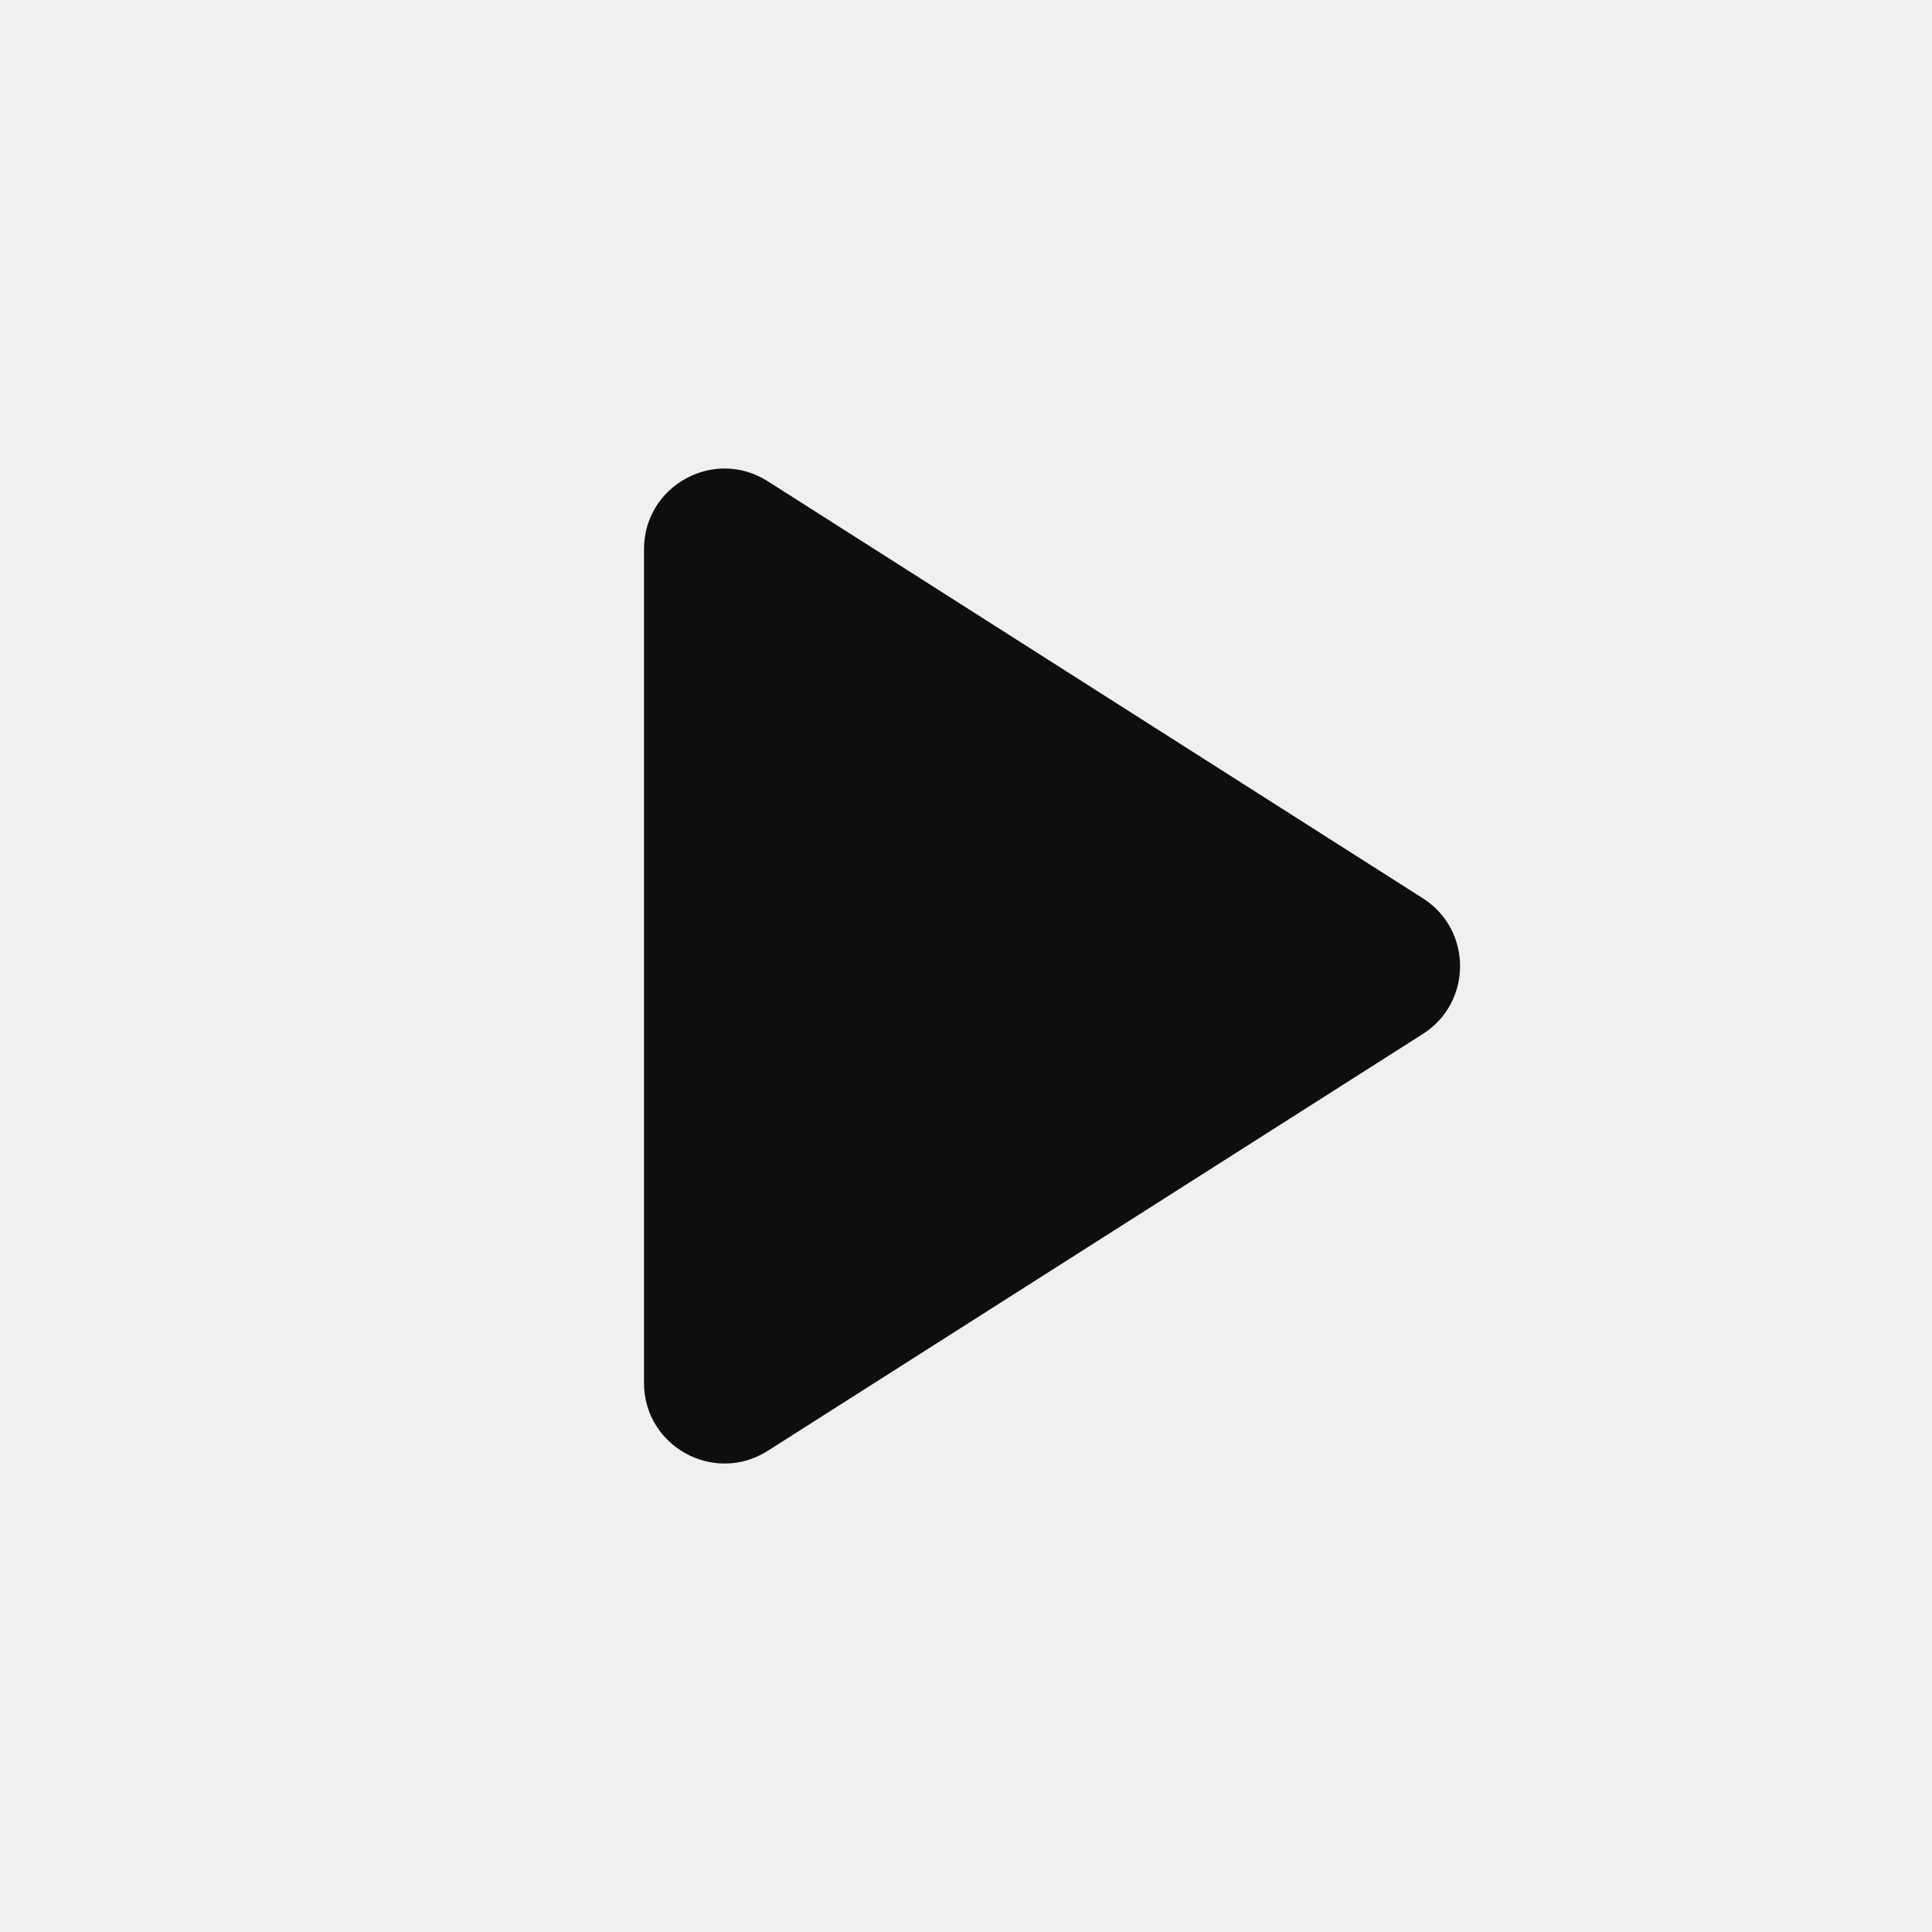
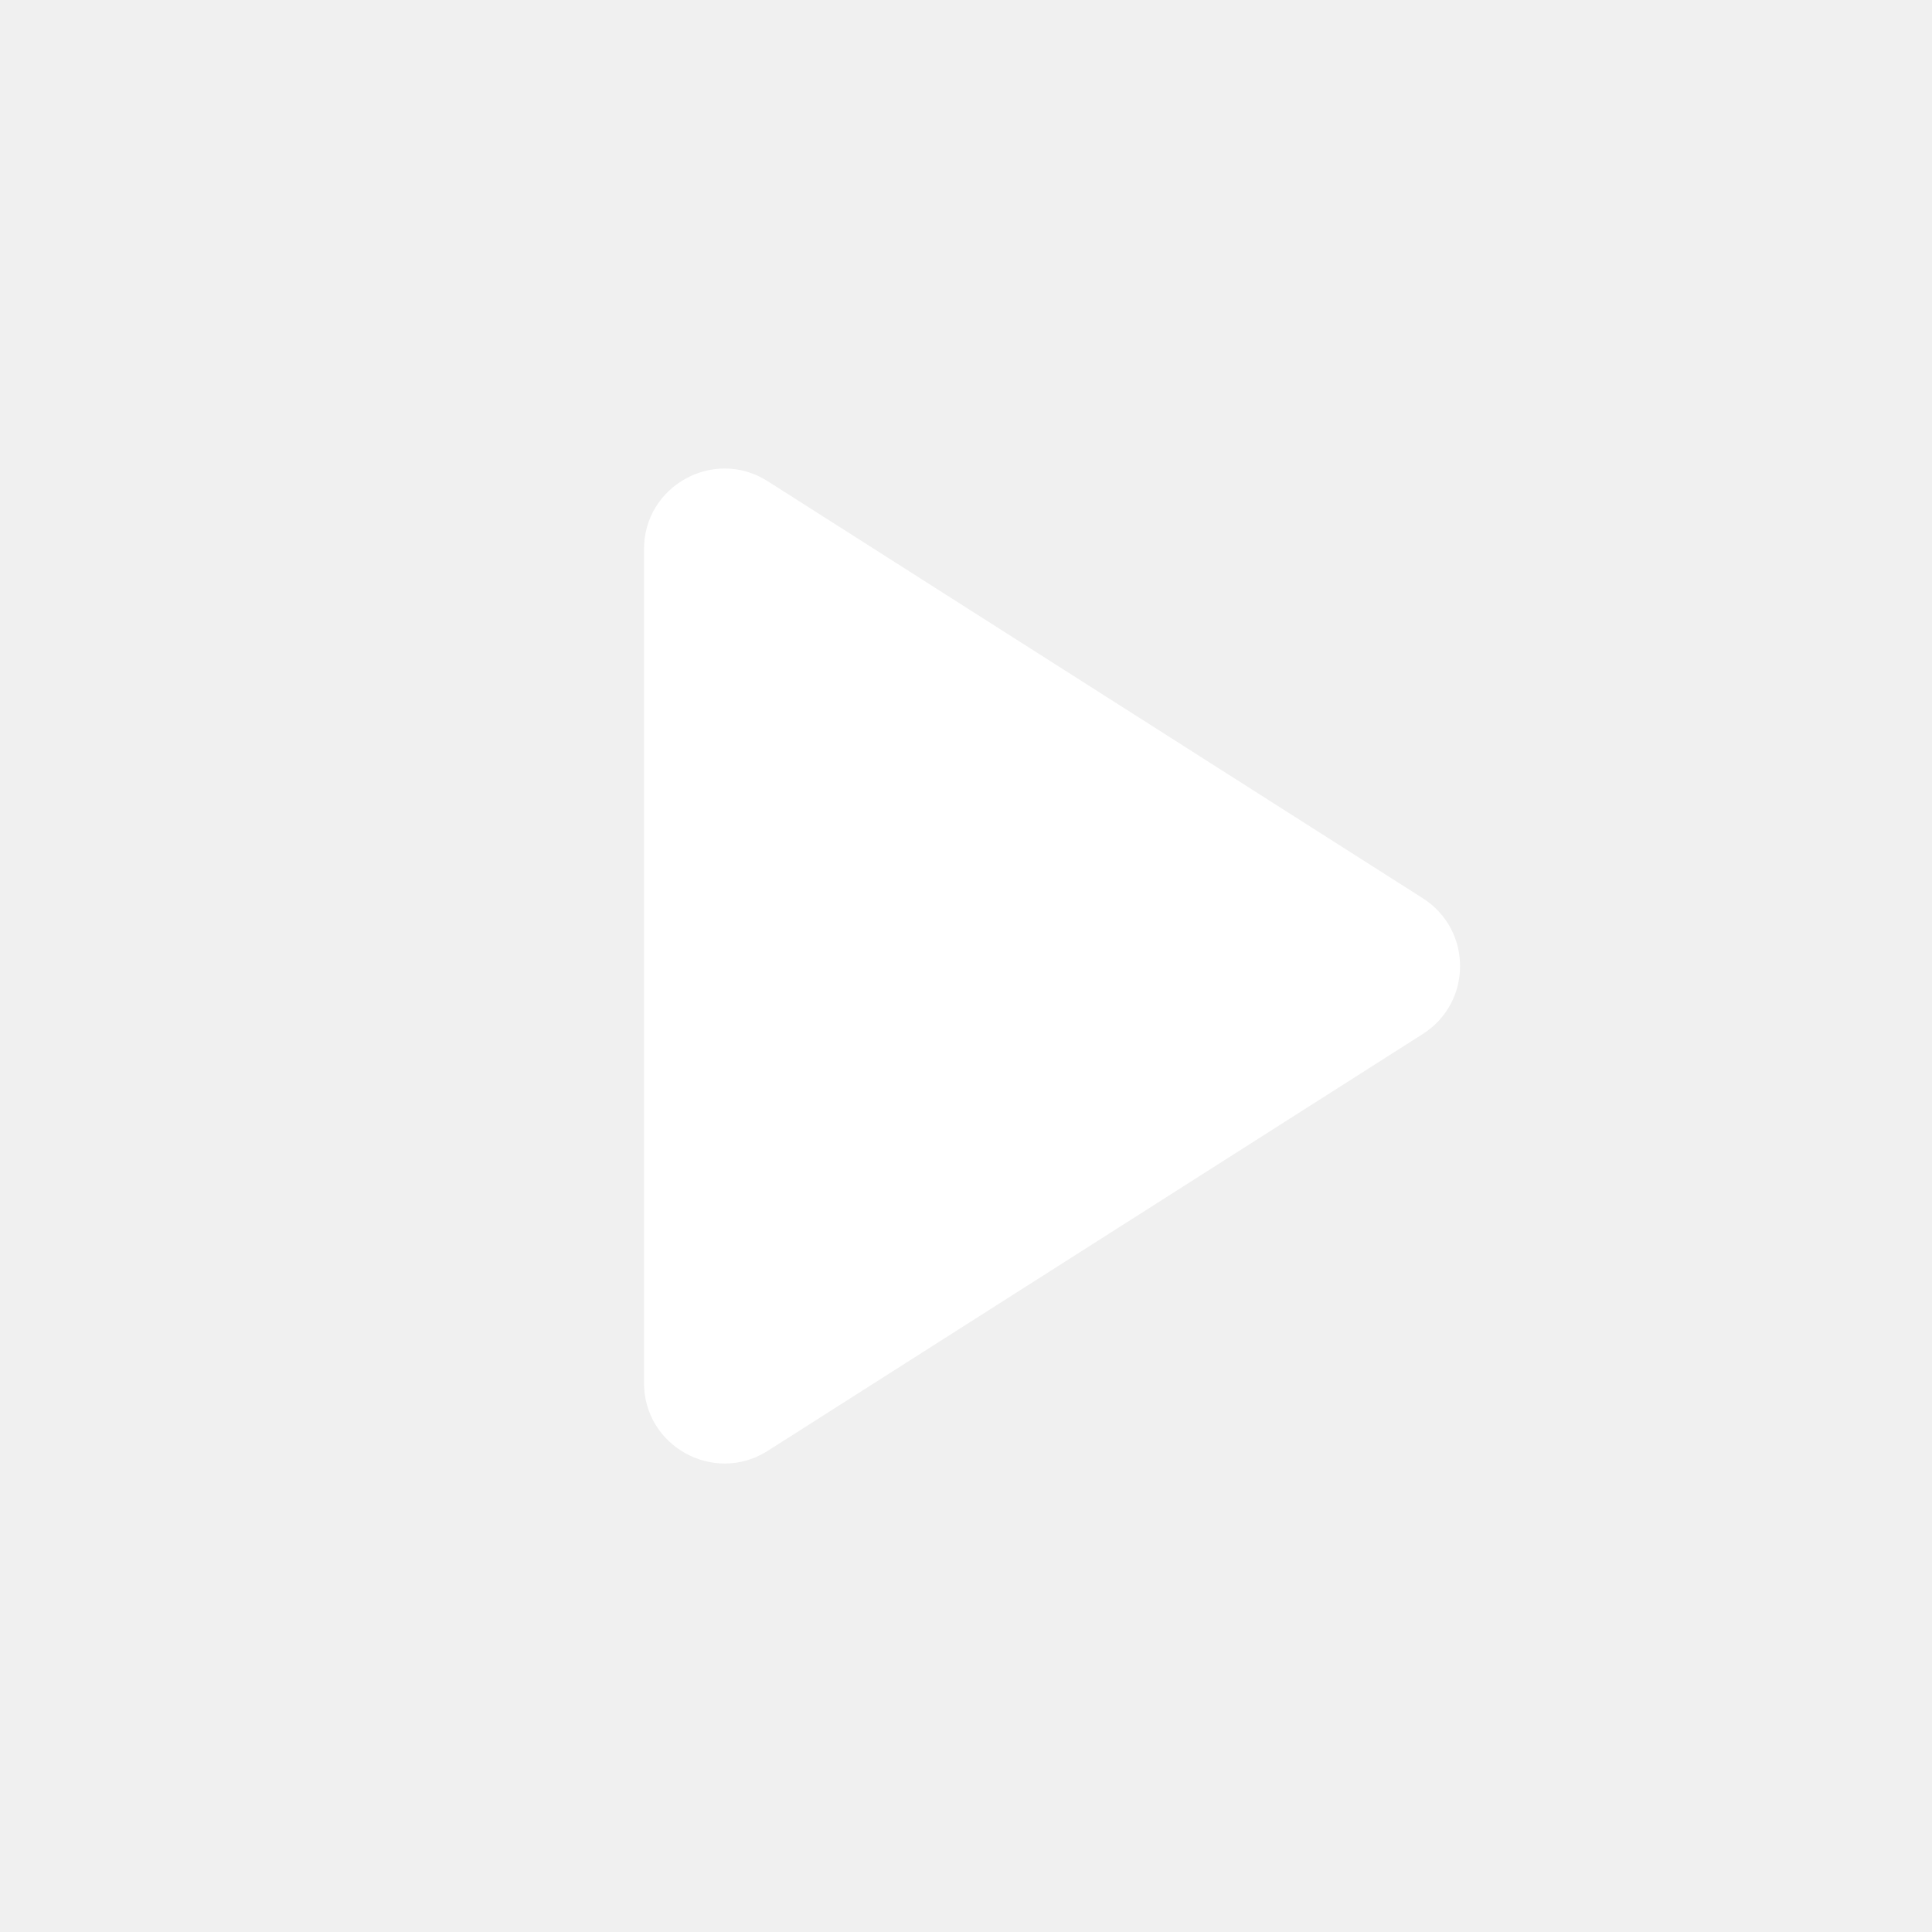
<svg xmlns="http://www.w3.org/2000/svg" width="24" height="24" viewBox="0 0 24 24" fill="none">
-   <path fill-rule="evenodd" clip-rule="evenodd" d="M9.537 18.023C8.871 18.446 8 17.968 8 17.179V6.822C8 6.033 8.871 5.554 9.537 5.978L17.674 11.158C18.292 11.551 18.292 12.452 17.674 12.845L9.537 18.023Z" fill="#0E0E10" />
+   <path fill-rule="evenodd" clip-rule="evenodd" d="M9.537 18.023C8.871 18.446 8 17.968 8 17.179V6.822C8 6.033 8.871 5.554 9.537 5.978L17.674 11.158C18.292 11.551 18.292 12.452 17.674 12.845L9.537 18.023Z" fill="white" />
</svg>
